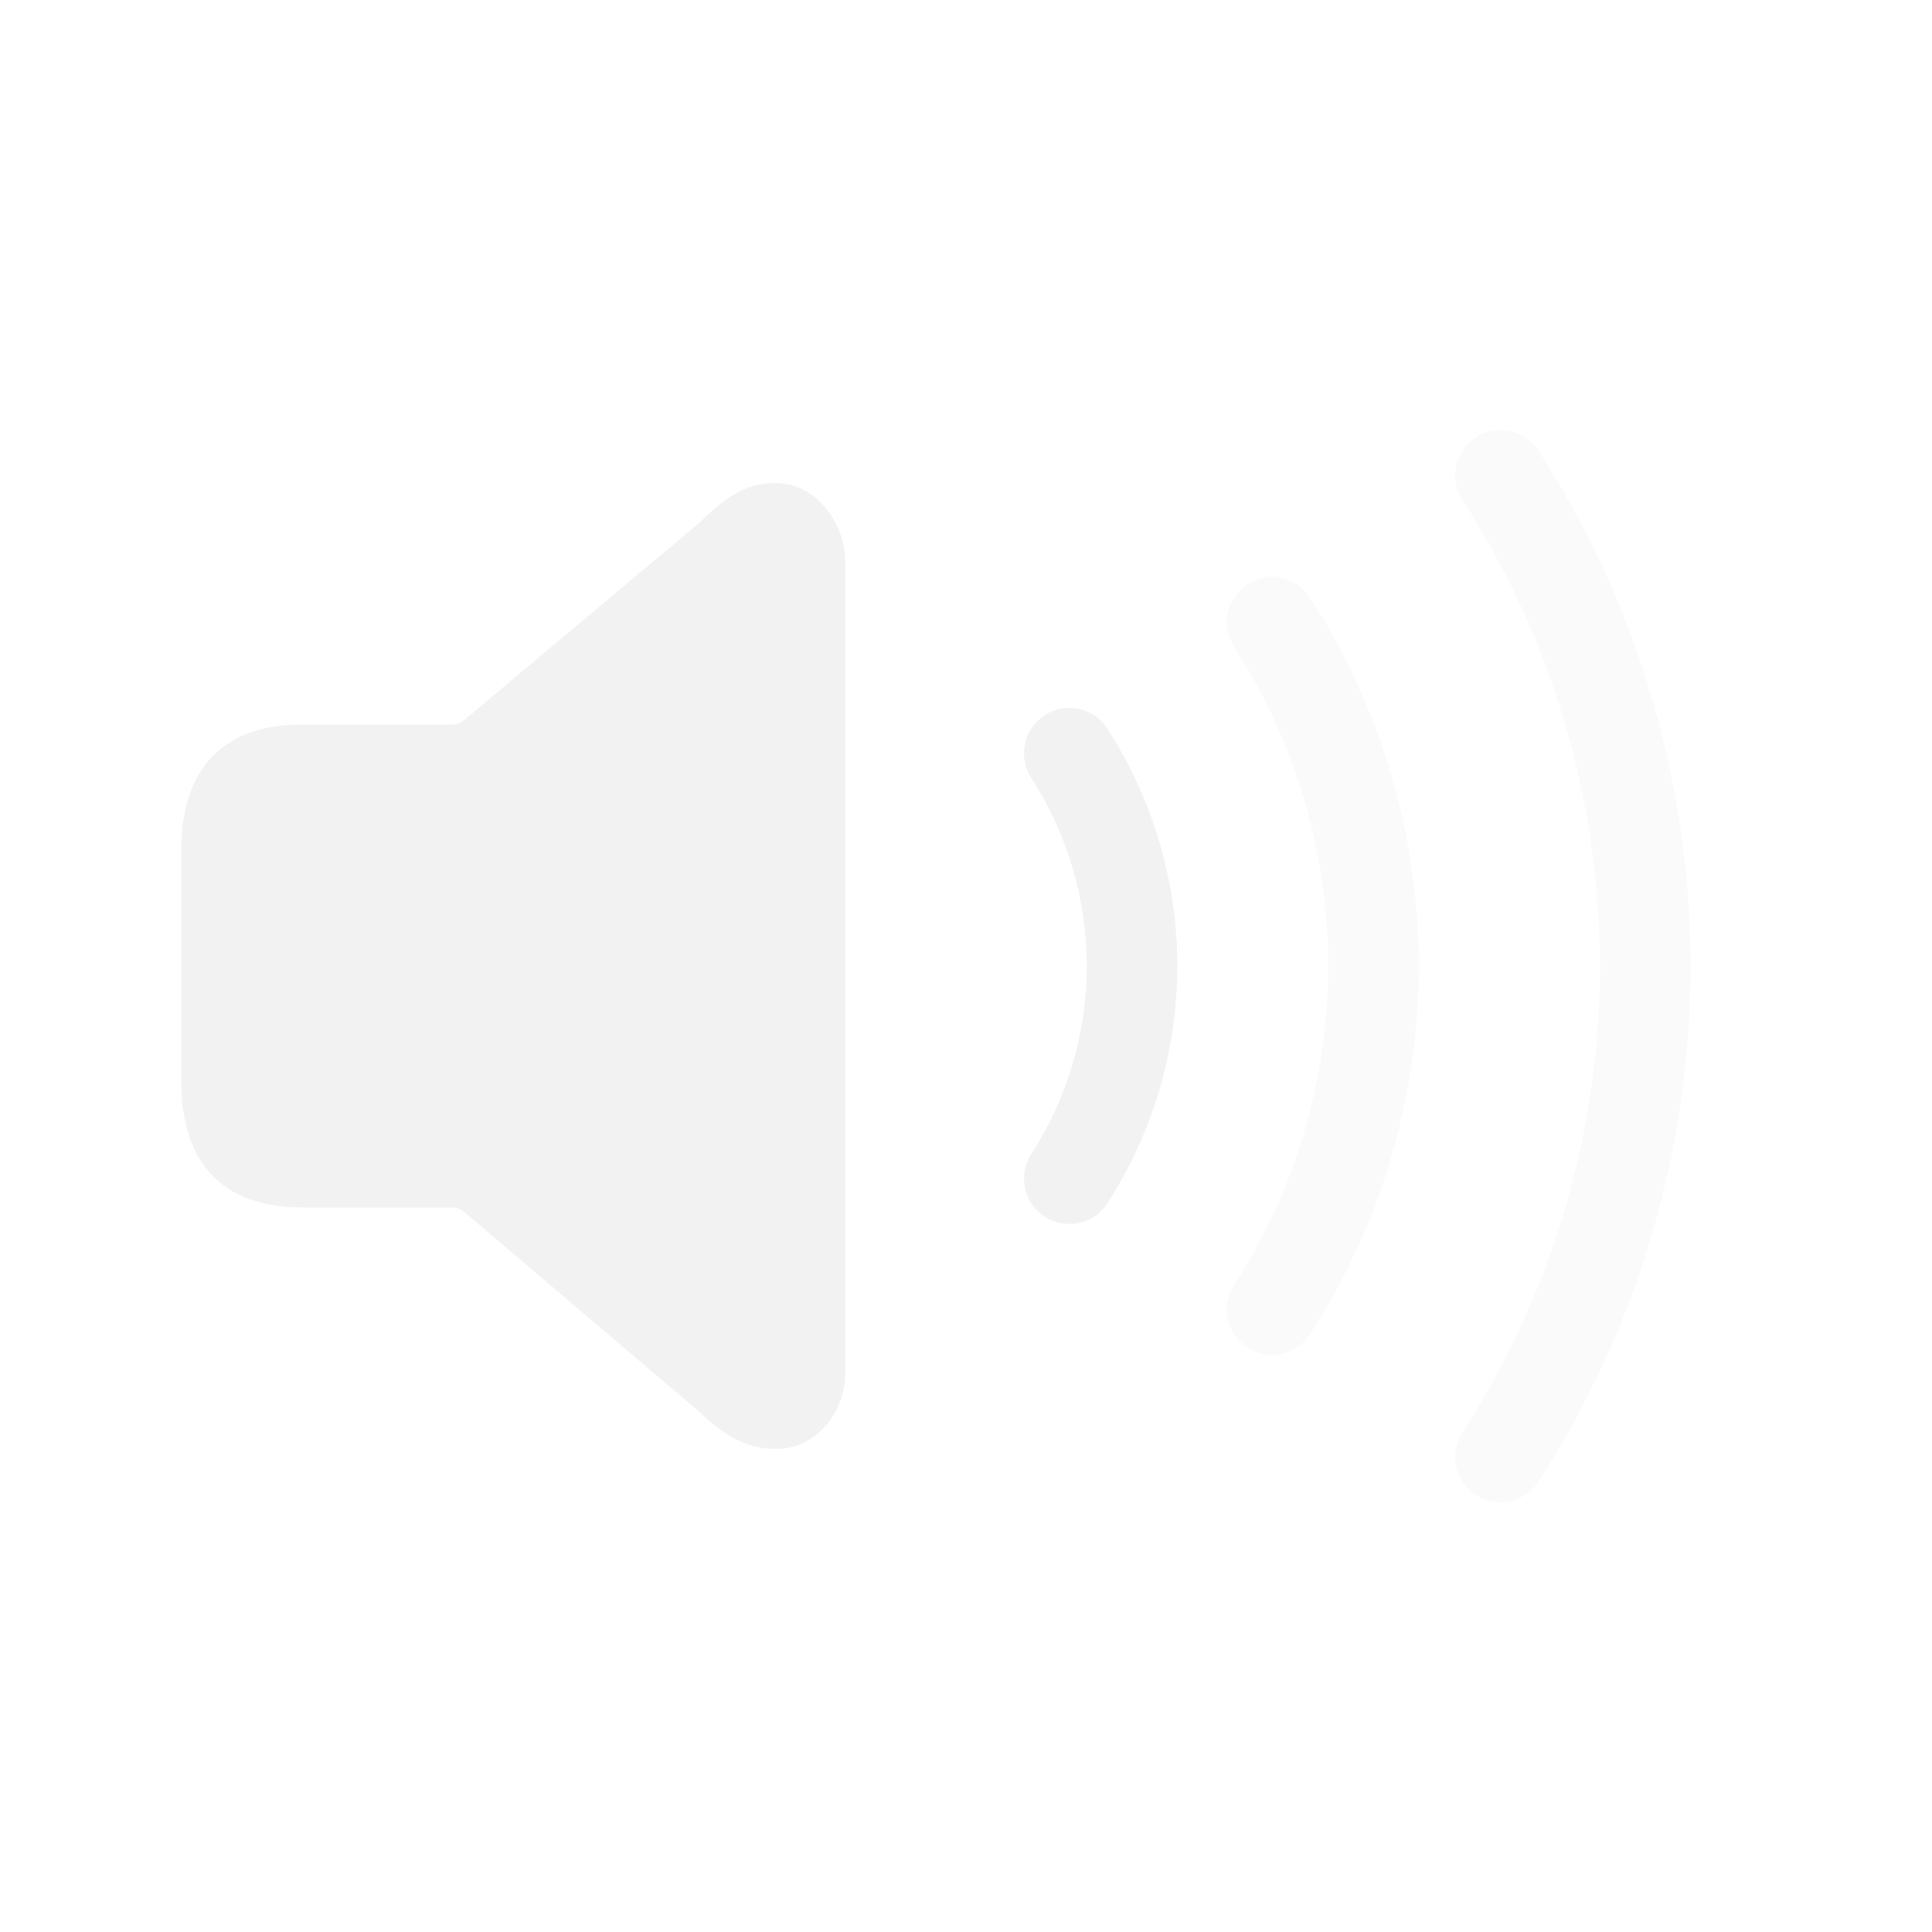
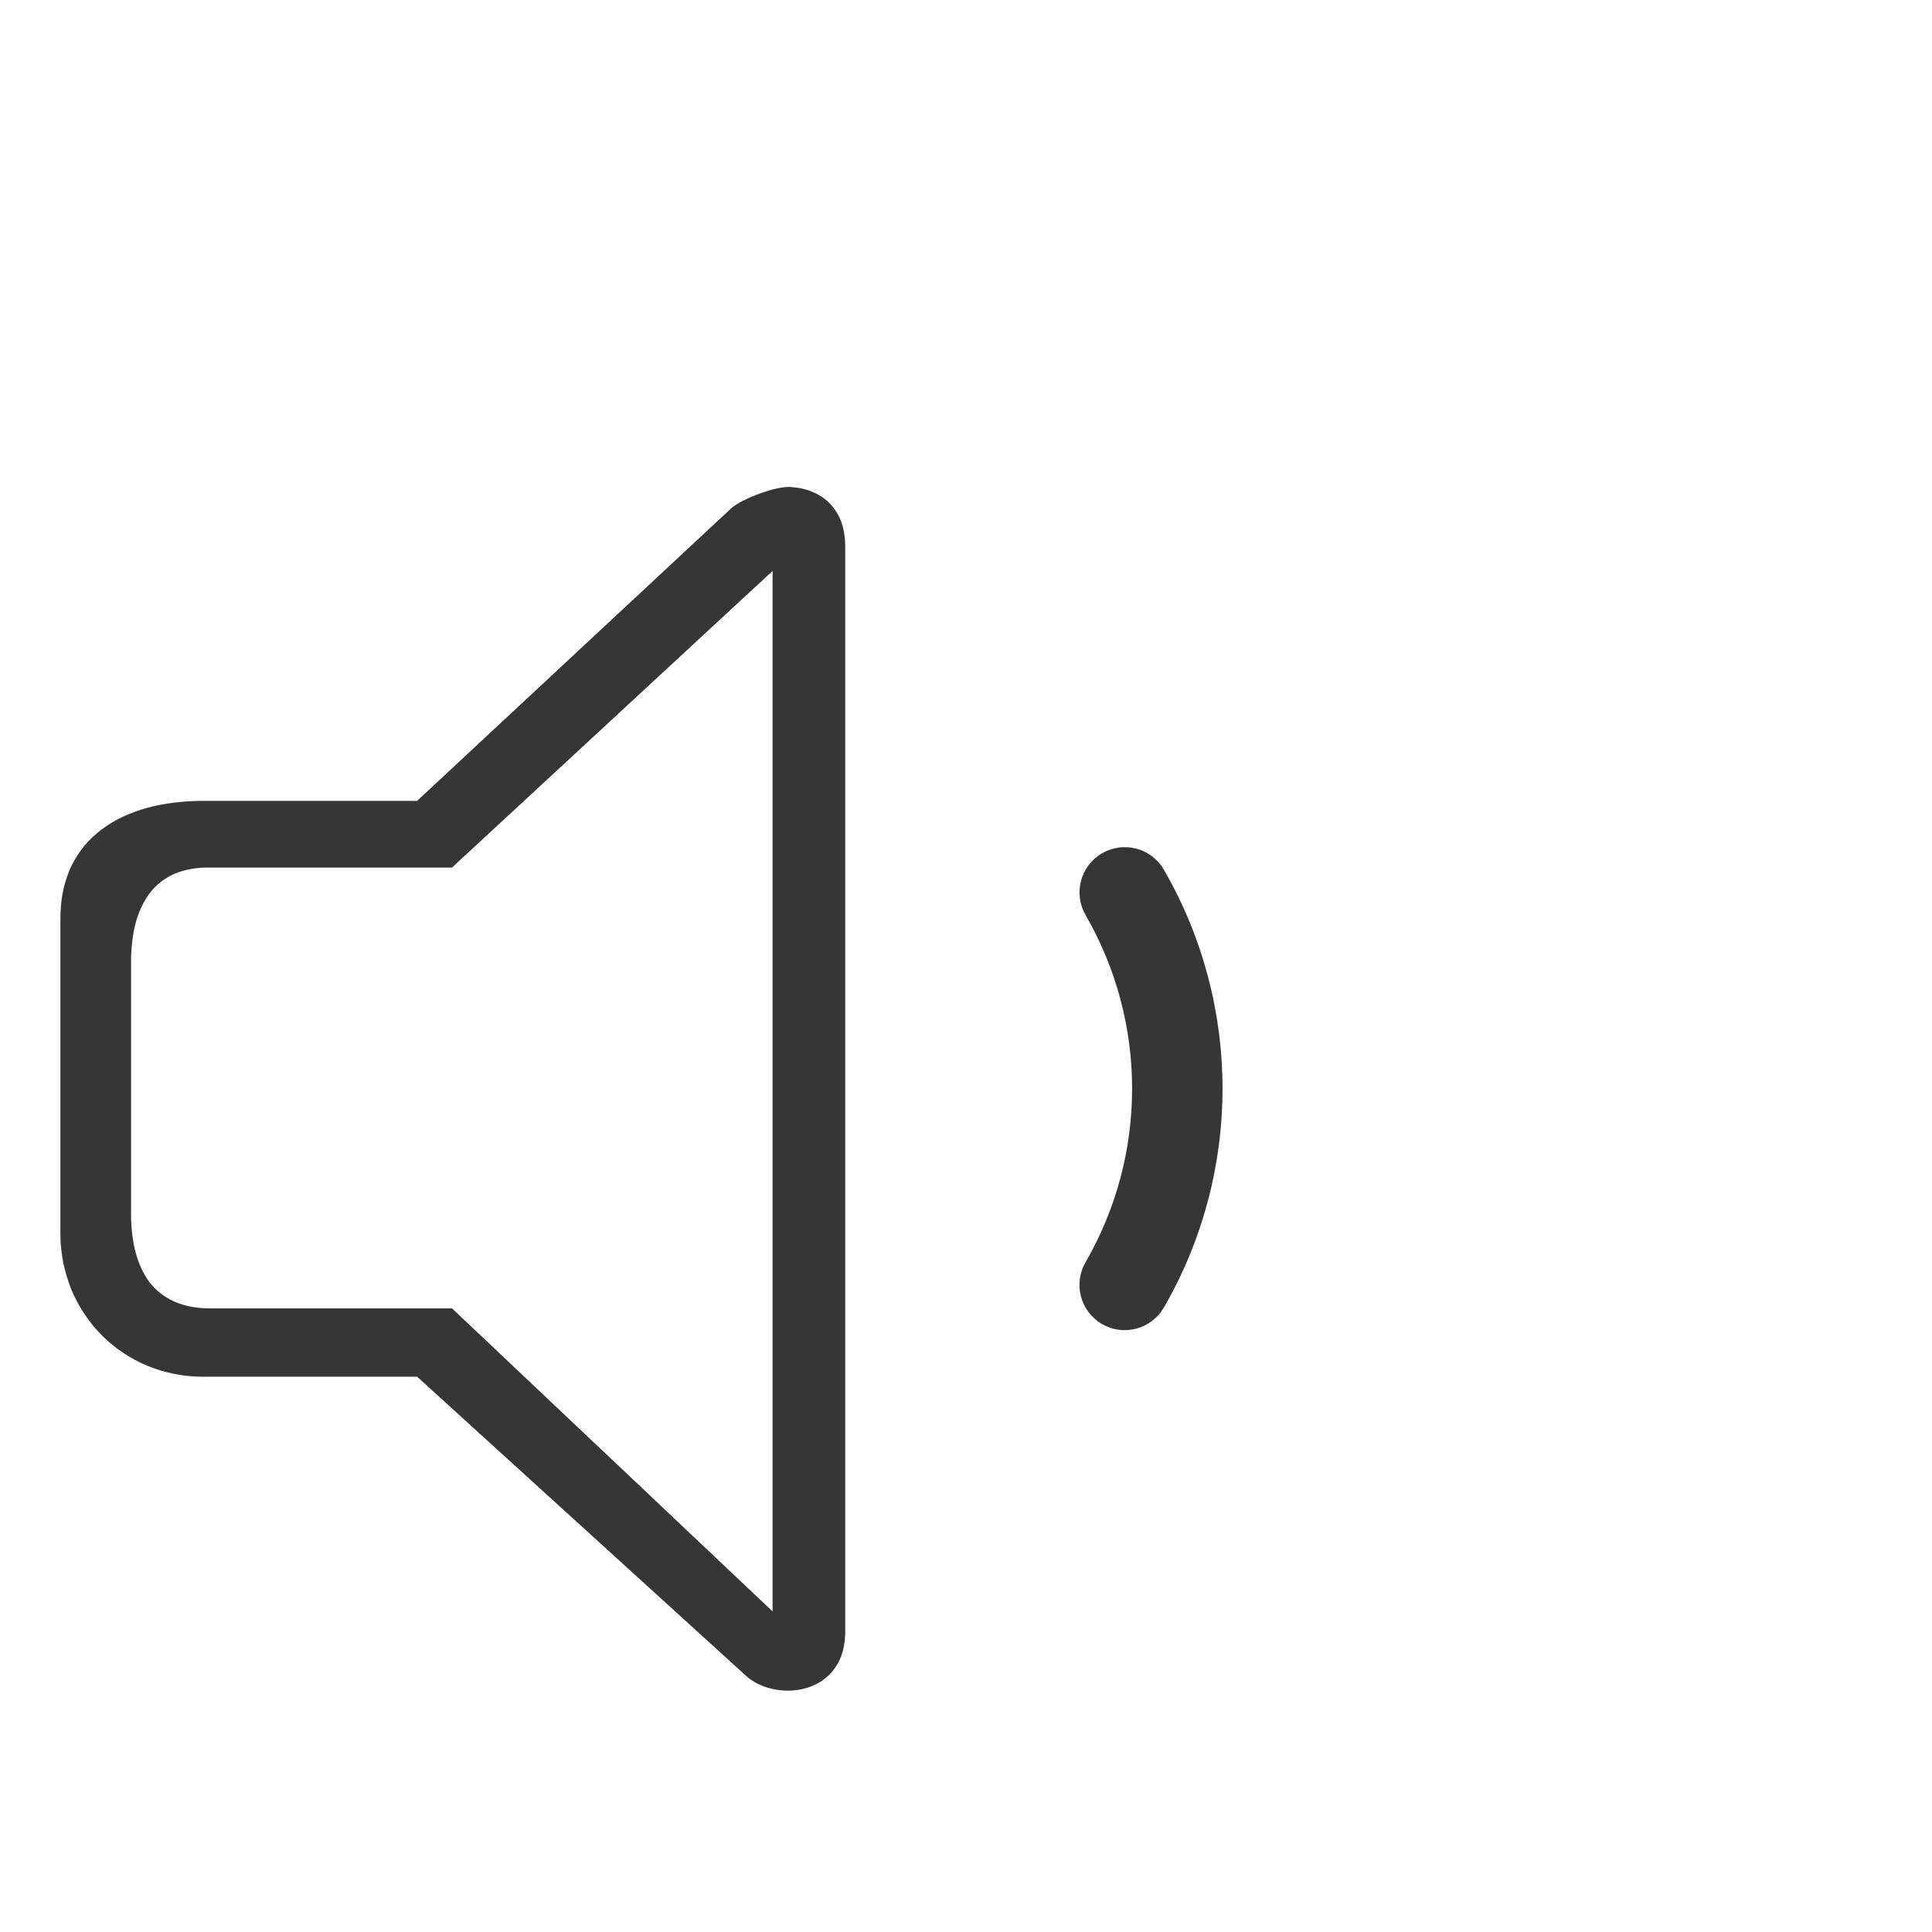
- <svg xmlns="http://www.w3.org/2000/svg" version="1.1" viewBox="0 0 32 32">
-   <defs>
-     <style id="current-color-scheme" type="text/css">.ColorScheme-Text { color:#f2f2f2; }</style>
+ <svg xmlns="http://www.w3.org/2000/svg" version="1.1" viewBox="0 0 32 32" id="svg4">
+   <defs id="defs1">
+     <style id="current-color-scheme" type="text/css">.ColorScheme-Text { color:#363636; }</style>
  </defs>
-   <g id="audio" class="ColorScheme-Text" fill="currentColor">
-     <path d="m12.858 24c0.659 0 1.143-0.612 1.143-1.262v-13.421c0-0.659-0.483-1.317-1.16-1.317-0.448 0-0.773 0.185-1.248 0.65l-3.898 3.271c-0.053 0.053-0.123 0.079-0.202 0.079h-2.487c-1.301 0-2.004 0.721-2.004 2.083v3.834c0 1.362 0.703 2.083 2.004 2.083h2.487c0.079 0 0.141 0.026 0.202 0.079l3.898 3.314c0.44 0.422 0.809 0.607 1.266 0.607z" />
-     <path d="m25.01 7.139a0.75 0.75 0 0 0-0.564 0.102 0.75 0.75 0 0 0-0.225 1.037c1.486 2.302 2.278 4.983 2.279 7.723-4.55e-4 2.74-0.792 5.422-2.277 7.725a0.75 0.75 0 0 0 0.225 1.037 0.75 0.75 0 0 0 1.037-0.225c1.642-2.545 2.515-5.509 2.516-8.537-0.002-3.028-0.875-5.991-2.518-8.535a0.75 0.75 0 0 0-0.473-0.326z" opacity=".35" />
-     <path d="m20.664 9.678a0.75 0.75 0 0 0-0.225 1.037c1.017 1.575 1.56 3.41 1.56 5.285-4e-4 1.875-0.542 3.71-1.559 5.285a0.75 0.75 0 0 0 0.225 1.037 0.75 0.75 0 0 0 1.037-0.225c1.173-1.817 1.796-3.934 1.797-6.098-0.001-2.163-0.625-4.28-1.799-6.098a0.75 0.75 0 0 0-1.037-0.225z" opacity=".35" />
-     <path d="m17.305 11.846a0.75 0.75 0 0 0-0.225 1.037c0.6 0.929 0.92 2.011 0.92 3.117-3.26e-4 1.106-0.32 2.188-0.92 3.117a0.75 0.75 0 0 0 0.225 1.037 0.75 0.75 0 0 0 1.037-0.225c0.756-1.171 1.158-2.536 1.158-3.93-4.12e-4 -1.394-0.402-2.758-1.158-3.93a0.75 0.75 0 0 0-1.037-0.225z" />
+   <g id="audio-volume-low" transform="translate(-246.5357,-394.505)">
+     <path style="fill:none" id="path7012" d="m 246.536,394.505 h 32 v 32 h -32 z" />
+     <path class="ColorScheme-Text" fill="currentColor" d="m 265.359,408.562 a 0.75,0.75 0 0 0 -0.57,0.076 0.75,0.75 0 0 0 -0.273,1.023 c 1.028,1.78 1.028,3.97 0,5.75 a 0.75,0.75 0 0 0 0.273,1.025 0.75,0.75 0 0 0 1.025,-0.275 c 1.294,-2.242 1.294,-5.008 0,-7.25 a 0.75,0.75 0 0 0 -0.455,-0.35 z m -5.711,-5.991 c -0.068,-0.004 -0.151,0.004 -0.242,0.024 -0.091,0.019 -0.19,0.05 -0.286,0.085 -0.096,0.035 -0.19,0.074 -0.271,0.115 -0.081,0.042 -0.151,0.085 -0.198,0.125 l -5.207,4.85 h -3.546 c -0.164,0 -0.323,0.01 -0.477,0.029 -0.154,0.019 -0.302,0.046 -0.443,0.085 -0.071,0.019 -0.14,0.042 -0.207,0.066 -0.067,0.024 -0.132,0.05 -0.195,0.08 -0.063,0.029 -0.124,0.062 -0.183,0.097 -0.058,0.035 -0.114,0.072 -0.168,0.112 -0.053,0.04 -0.104,0.082 -0.152,0.127 -0.048,0.045 -0.093,0.092 -0.135,0.142 -0.042,0.051 -0.082,0.105 -0.118,0.161 -0.036,0.056 -0.07,0.114 -0.1,0.176 -0.03,0.061 -0.055,0.126 -0.078,0.193 -0.023,0.067 -0.044,0.137 -0.059,0.21 -0.016,0.073 -0.028,0.15 -0.035,0.229 -0.008,0.079 -0.012,0.161 -0.012,0.245 v 5.203 c 0,0.085 0.003,0.169 0.012,0.251 0.008,0.082 0.02,0.161 0.035,0.24 0.016,0.079 0.036,0.156 0.059,0.232 0.023,0.075 0.048,0.15 0.078,0.222 0.03,0.072 0.064,0.141 0.1,0.208 0.036,0.068 0.076,0.133 0.118,0.196 0.042,0.063 0.087,0.124 0.135,0.183 0.048,0.058 0.099,0.114 0.152,0.168 0.053,0.053 0.109,0.104 0.168,0.152 0.058,0.048 0.12,0.093 0.183,0.135 0.063,0.042 0.128,0.081 0.195,0.117 0.067,0.036 0.136,0.069 0.207,0.098 0.071,0.029 0.143,0.055 0.217,0.078 0.074,0.022 0.15,0.041 0.227,0.056 0.077,0.015 0.156,0.028 0.235,0.035 0.08,0.008 0.16,0.012 0.242,0.012 h 3.546 l 5.467,4.972 c 0.048,0.04 0.101,0.075 0.157,0.105 0.057,0.03 0.118,0.054 0.181,0.073 0.063,0.019 0.129,0.033 0.196,0.041 0.067,0.008 0.134,0.011 0.201,0.007 0.056,-0.003 0.113,-0.01 0.168,-0.022 0.055,-0.012 0.109,-0.028 0.161,-0.049 0.052,-0.021 0.103,-0.046 0.151,-0.076 0.048,-0.03 0.092,-0.065 0.134,-0.105 0.041,-0.04 0.078,-0.084 0.112,-0.134 0.034,-0.05 0.064,-0.104 0.088,-0.164 0.024,-0.06 0.041,-0.124 0.054,-0.195 0.013,-0.07 0.02,-0.147 0.02,-0.228 v -17.987 c 0,-0.081 -0.008,-0.156 -0.02,-0.227 -0.013,-0.07 -0.03,-0.135 -0.054,-0.195 -0.024,-0.06 -0.055,-0.115 -0.088,-0.164 -0.033,-0.05 -0.07,-0.094 -0.112,-0.134 -0.041,-0.04 -0.086,-0.075 -0.134,-0.105 -0.048,-0.03 -0.099,-0.055 -0.151,-0.076 -0.052,-0.021 -0.106,-0.037 -0.161,-0.049 -0.055,-0.012 -0.111,-0.019 -0.168,-0.022 z m -0.316,1.391 v 17.233 l -5.309,-5.019 h -4.007 c -0.115,0 -0.223,-0.01 -0.322,-0.029 -0.099,-0.019 -0.19,-0.048 -0.273,-0.085 -0.083,-0.037 -0.157,-0.082 -0.225,-0.135 -0.068,-0.053 -0.13,-0.114 -0.183,-0.183 -0.053,-0.069 -0.097,-0.145 -0.135,-0.229 -0.039,-0.083 -0.071,-0.173 -0.097,-0.269 -0.025,-0.096 -0.043,-0.199 -0.056,-0.306 -0.012,-0.108 -0.019,-0.22 -0.019,-0.339 v -4.154 c 0,-0.118 0.006,-0.232 0.019,-0.34 0.012,-0.108 0.03,-0.212 0.056,-0.308 0.025,-0.097 0.058,-0.186 0.097,-0.269 0.039,-0.084 0.084,-0.161 0.137,-0.23 0.053,-0.069 0.113,-0.131 0.181,-0.185 0.068,-0.054 0.142,-0.099 0.225,-0.135 0.083,-0.036 0.174,-0.063 0.273,-0.081 0.099,-0.018 0.206,-0.027 0.322,-0.025 h 4.007 z" />
+     <path id="path7018" style="fill:#fefefe;stroke-linecap:round;stroke-linejoin:round;opacity:0.3" d="m 273.623,402.062 a 0.75,0.75 0 0 0 -0.568,0.076 0.75,0.75 0 0 0 -0.275,1.023 c 3.35,5.802 3.35,12.948 0,18.75 a 0.75,0.75 0 0 0 0.275,1.025 0.75,0.75 0 0 0 1.023,-0.275 c 3.617,-6.264 3.617,-13.986 0,-20.25 a 0.75,0.75 0 0 0 -0.455,-0.35 z m -4.201,3 a 0.75,0.75 0 0 0 -0.57,0.076 0.75,0.75 0 0 0 -0.273,1.023 c 2.278,3.946 2.278,8.804 0,12.75 a 0.75,0.75 0 0 0 0.273,1.025 0.75,0.75 0 0 0 1.025,-0.275 c 2.545,-4.408 2.545,-9.842 0,-14.25 a 0.75,0.75 0 0 0 -0.455,-0.35 z" />
  </g>
</svg>
